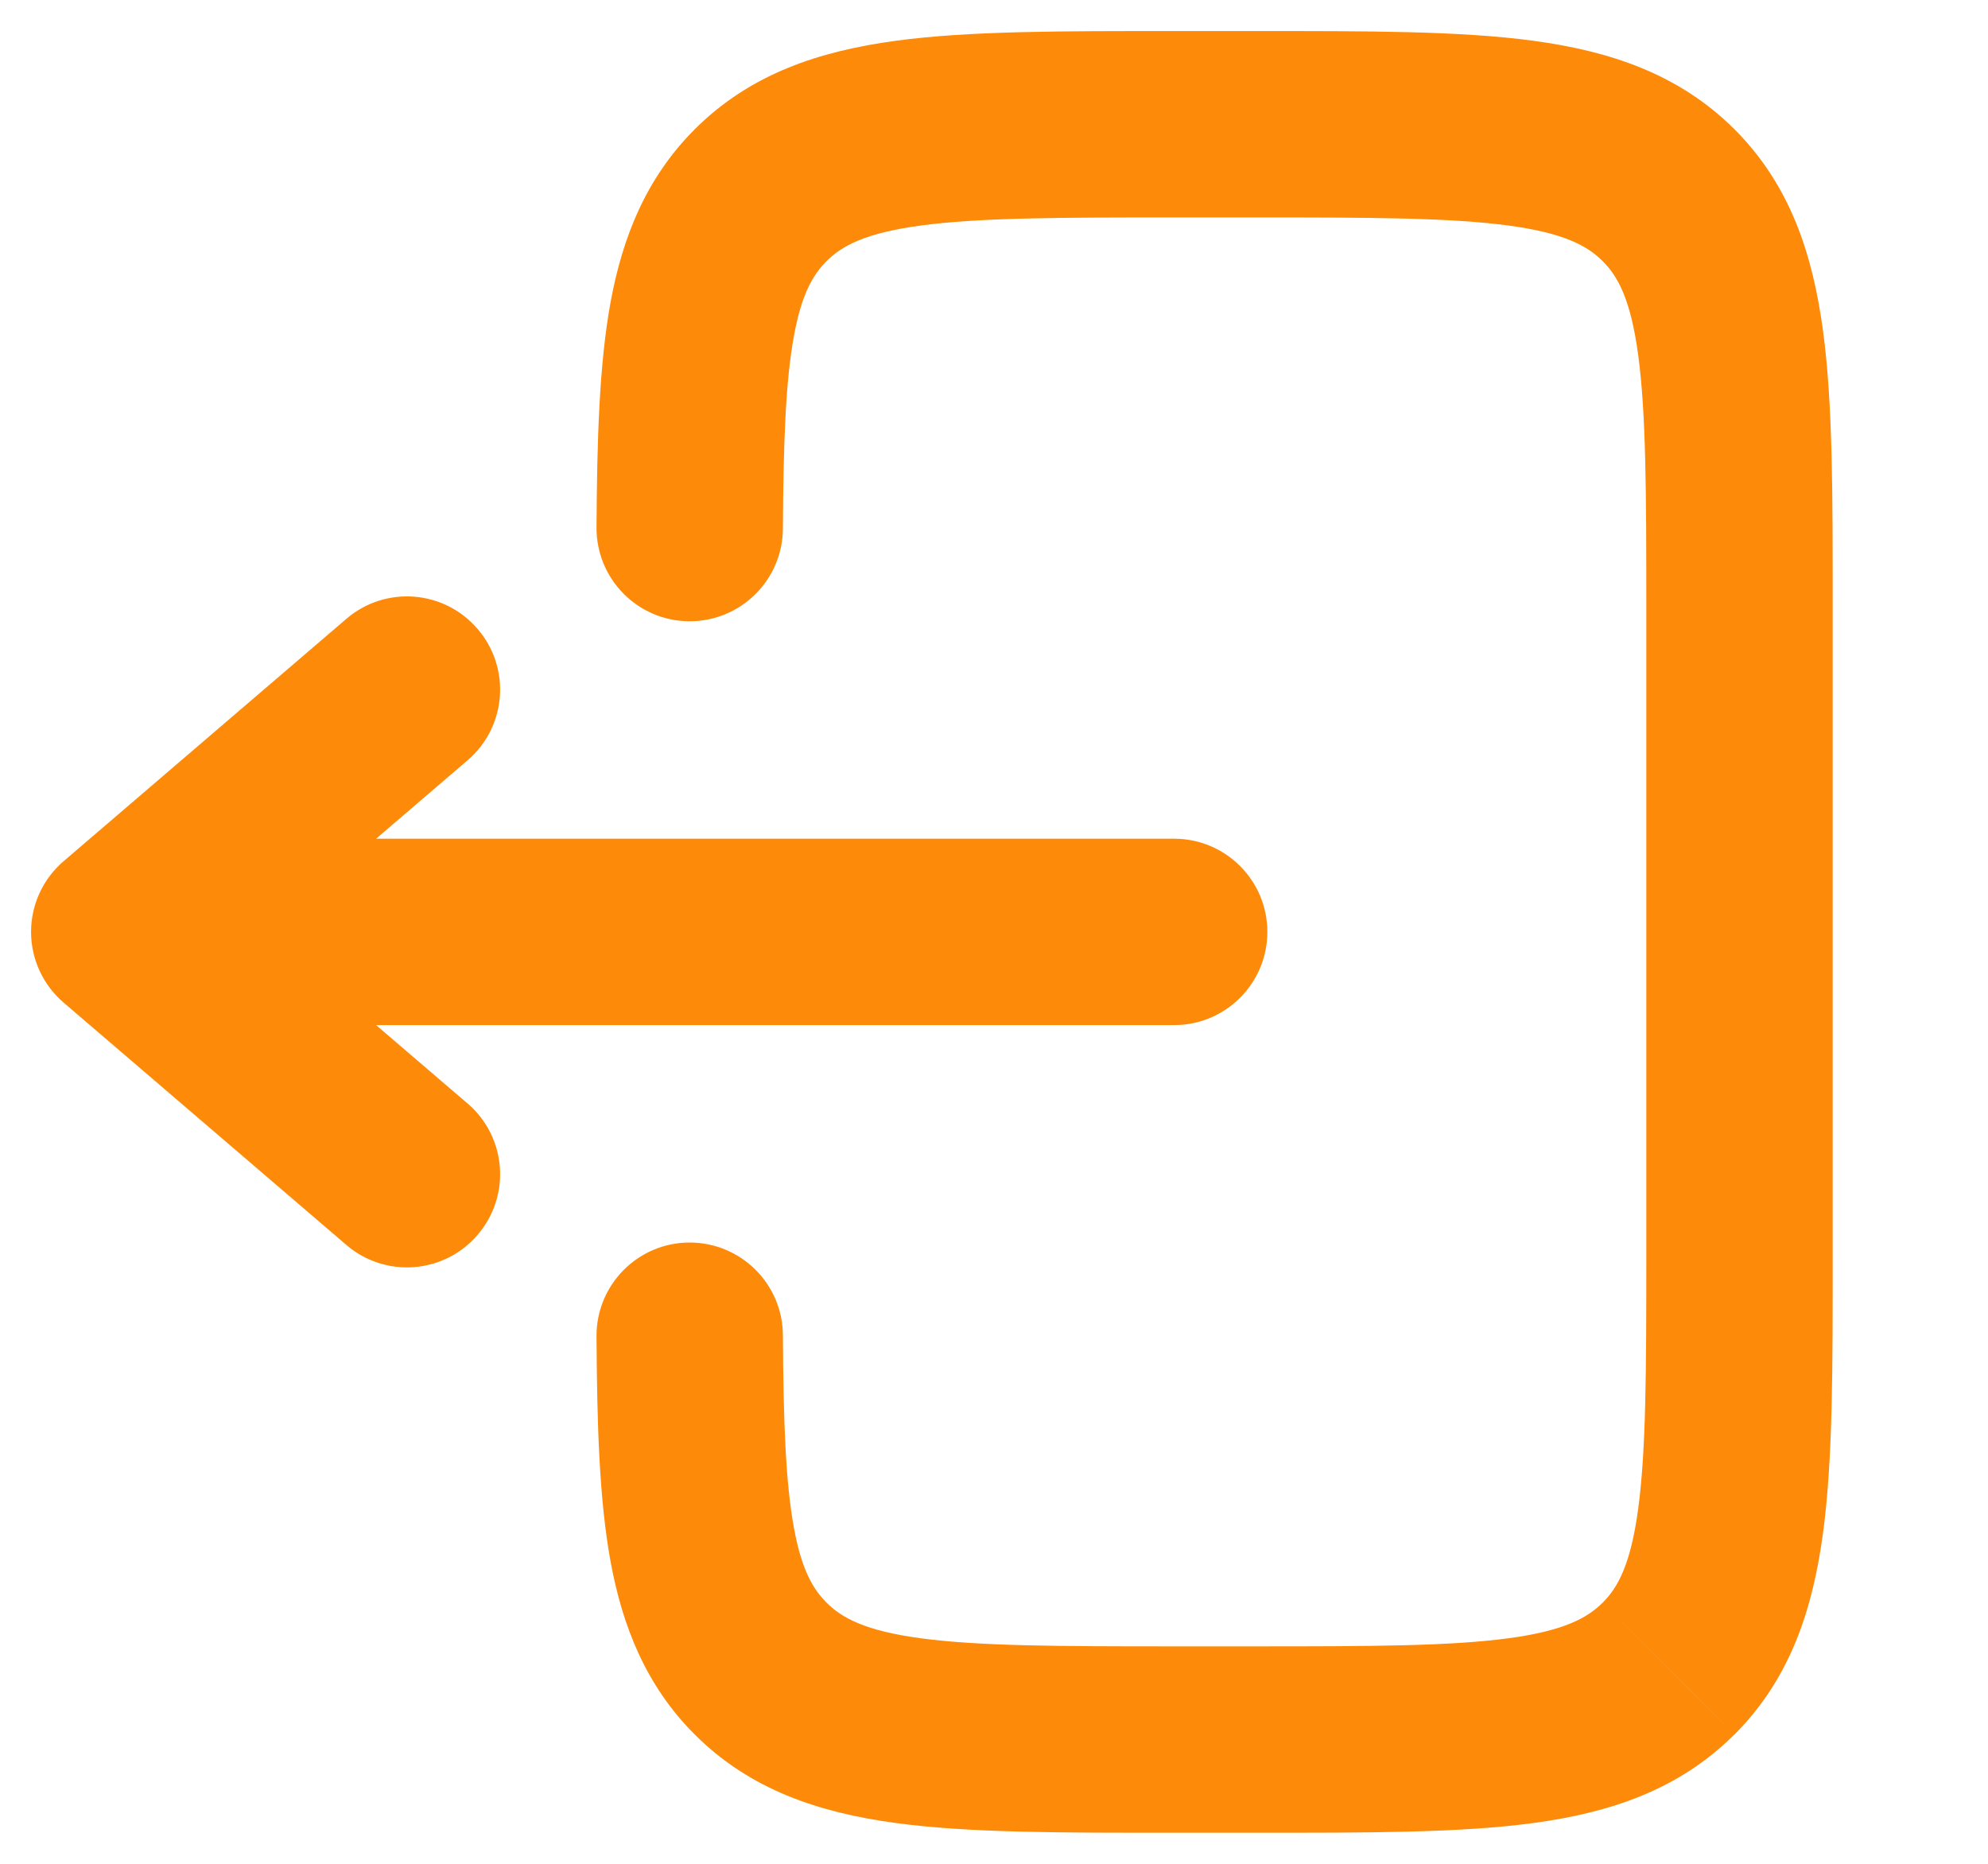
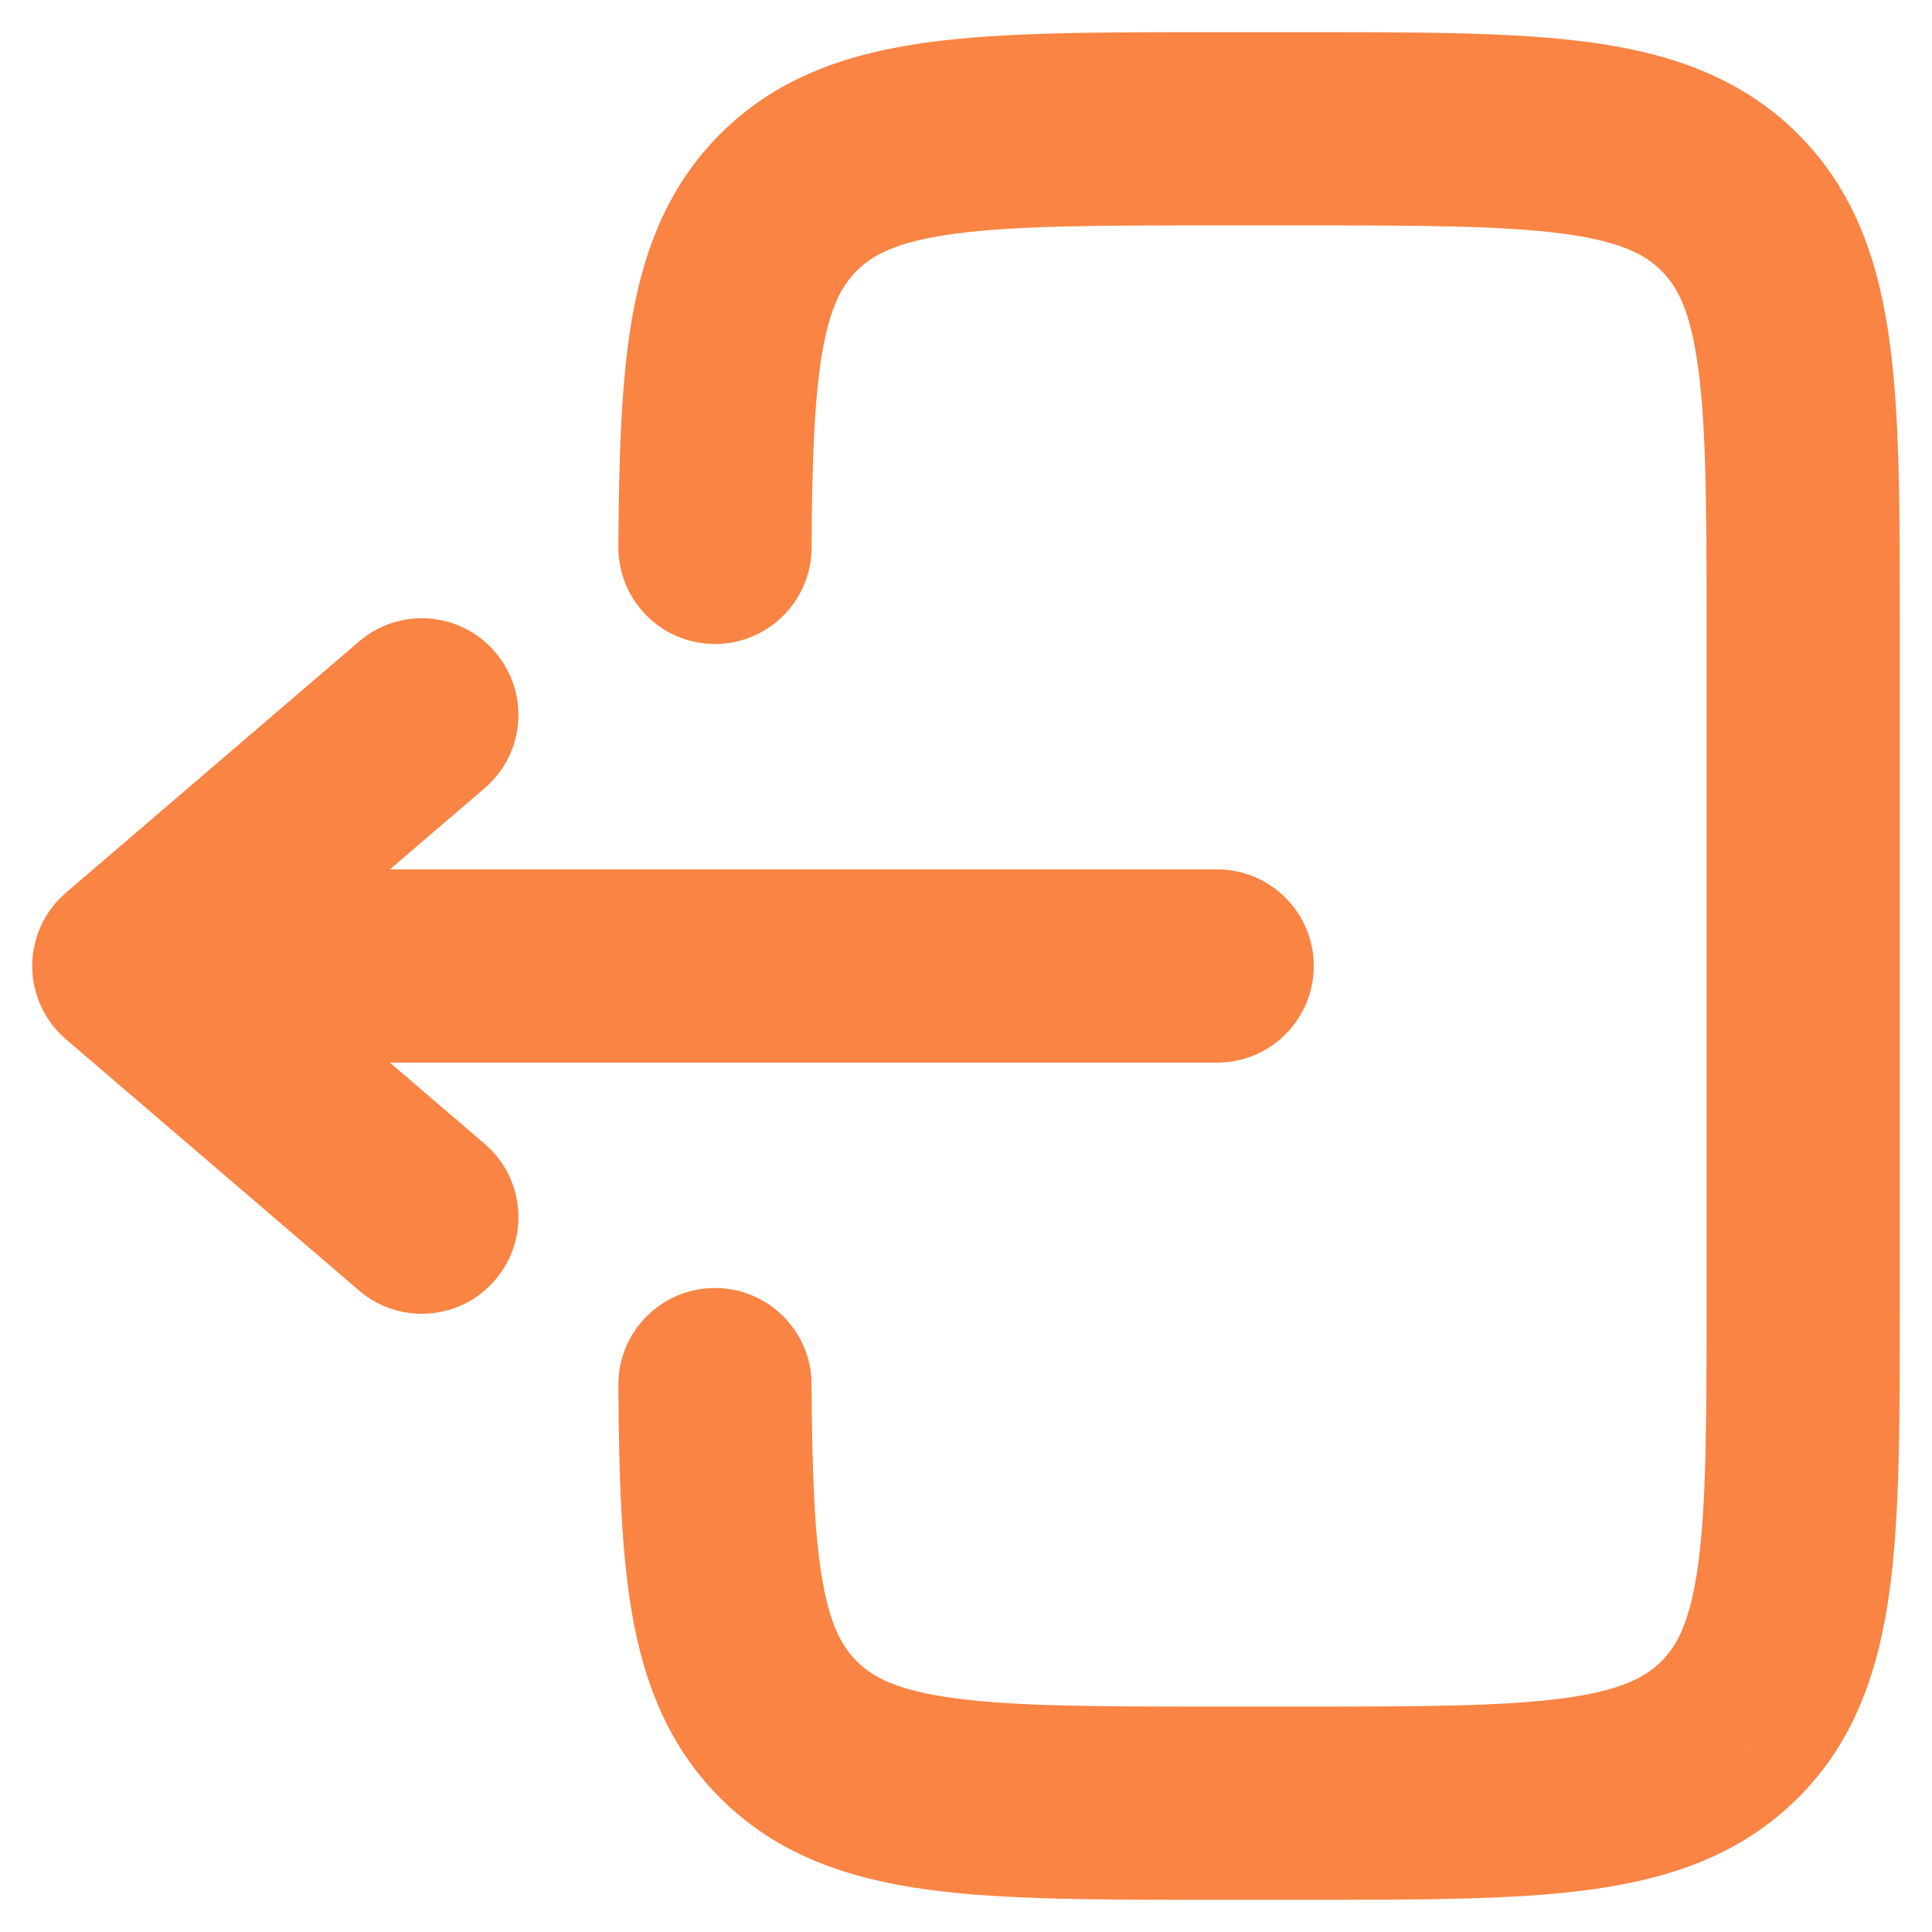
- <svg xmlns="http://www.w3.org/2000/svg" width="16" height="15" viewBox="0 0 16 15" fill="none">
-   <path d="M4.801 4.246C4.799 4.66 5.133 4.998 5.547 5C5.961 5.002 6.299 4.668 6.301 4.254L4.801 4.246ZM13.429 13.429L13.959 13.959L13.96 13.959L13.429 13.429ZM6.301 10.746C6.299 10.332 5.961 9.998 5.547 10C5.133 10.002 4.799 10.34 4.801 10.754L6.301 10.746ZM9.45 8.25C9.864 8.25 10.2 7.914 10.2 7.5C10.2 7.086 9.864 6.75 9.45 6.75V8.25ZM1 7.5L0.512 6.931C0.346 7.073 0.25 7.281 0.25 7.5C0.25 7.719 0.346 7.927 0.512 8.069L1 7.5ZM3.763 6.119C4.078 5.85 4.114 5.376 3.844 5.062C3.575 4.747 3.101 4.711 2.787 4.981L3.763 6.119ZM2.787 10.019C3.101 10.289 3.575 10.253 3.844 9.938C4.114 9.624 4.078 9.15 3.763 8.881L2.787 10.019ZM6.301 4.254C6.305 3.541 6.324 3.06 6.39 2.703C6.451 2.368 6.543 2.211 6.652 2.102L5.591 1.041C5.201 1.431 5.011 1.906 4.914 2.432C4.822 2.937 4.805 3.545 4.801 4.246L6.301 4.254ZM6.652 2.102C6.775 1.979 6.963 1.875 7.411 1.815C7.88 1.752 8.51 1.75 9.45 1.75V0.25C8.552 0.25 7.803 0.248 7.211 0.328C6.596 0.411 6.039 0.593 5.591 1.041L6.652 2.102ZM9.45 1.75H10.1V0.25H9.45V1.75ZM10.1 1.75C11.041 1.75 11.671 1.752 12.14 1.815C12.588 1.875 12.776 1.979 12.899 2.102L13.96 1.041C13.511 0.593 12.954 0.411 12.34 0.328C11.747 0.248 10.998 0.25 10.1 0.25V1.75ZM12.899 2.102C13.022 2.224 13.125 2.412 13.185 2.86C13.248 3.33 13.25 3.96 13.25 4.9H14.75C14.75 4.002 14.752 3.253 14.672 2.661C14.589 2.046 14.408 1.489 13.96 1.041L12.899 2.102ZM13.25 4.9V10.1H14.75V4.9H13.25ZM13.25 10.1C13.25 11.04 13.248 11.67 13.185 12.14C13.125 12.588 13.022 12.776 12.899 12.898L13.96 13.959C14.408 13.511 14.589 12.954 14.672 12.339C14.752 11.747 14.75 10.998 14.75 10.1H13.25ZM12.899 12.898C12.776 13.021 12.587 13.125 12.14 13.185C11.67 13.248 11.041 13.25 10.1 13.25V14.75C10.998 14.75 11.747 14.752 12.34 14.672C12.954 14.589 13.511 14.407 13.959 13.959L12.899 12.898ZM10.1 13.25H9.45V14.75H10.1V13.25ZM9.45 13.25C8.51 13.25 7.88 13.248 7.411 13.185C6.963 13.125 6.775 13.021 6.652 12.898L5.591 13.959C6.039 14.407 6.596 14.589 7.211 14.672C7.803 14.752 8.552 14.75 9.45 14.75V13.25ZM6.652 12.898C6.543 12.789 6.451 12.632 6.39 12.297C6.324 11.94 6.305 11.459 6.301 10.746L4.801 10.754C4.805 11.455 4.822 12.063 4.914 12.568C5.011 13.094 5.201 13.569 5.591 13.959L6.652 12.898ZM9.45 6.75H1V8.25H9.45V6.75ZM1.488 8.069L3.763 6.119L2.787 4.981L0.512 6.931L1.488 8.069ZM0.512 8.069L2.787 10.019L3.763 8.881L1.488 6.931L0.512 8.069Z" fill="#FD8A09" />
+ <svg xmlns="http://www.w3.org/2000/svg" width="15" height="15" viewBox="0 0 15 15" fill="none">
+   <path d="M4.801 4.246C4.799 4.66 5.133 4.998 5.547 5C5.961 5.002 6.299 4.668 6.301 4.254L4.801 4.246ZM13.429 13.429L13.959 13.959L13.96 13.959L13.429 13.429ZM6.301 10.746C6.299 10.332 5.961 9.998 5.547 10C5.133 10.002 4.799 10.34 4.801 10.754L6.301 10.746ZM9.45 8.25C9.864 8.25 10.2 7.914 10.2 7.5C10.2 7.086 9.864 6.75 9.45 6.75V8.25ZM1 7.5L0.512 6.931C0.346 7.073 0.25 7.281 0.25 7.5C0.25 7.719 0.346 7.927 0.512 8.069L1 7.5ZM3.763 6.119C4.078 5.85 4.114 5.376 3.844 5.062C3.575 4.747 3.101 4.711 2.787 4.981L3.763 6.119ZM2.787 10.019C3.101 10.289 3.575 10.253 3.844 9.938C4.114 9.624 4.078 9.15 3.763 8.881L2.787 10.019ZM6.301 4.254C6.305 3.541 6.324 3.06 6.39 2.703C6.451 2.368 6.543 2.211 6.652 2.102L5.591 1.041C5.201 1.431 5.011 1.906 4.914 2.432C4.822 2.937 4.805 3.545 4.801 4.246L6.301 4.254ZM6.652 2.102C6.775 1.979 6.963 1.875 7.411 1.815C7.88 1.752 8.51 1.75 9.45 1.75V0.25C8.552 0.25 7.803 0.248 7.211 0.328C6.596 0.411 6.039 0.593 5.591 1.041L6.652 2.102ZM9.45 1.75H10.1V0.25H9.45V1.75ZM10.1 1.75C11.041 1.75 11.671 1.752 12.14 1.815C12.588 1.875 12.776 1.979 12.899 2.102L13.96 1.041C13.511 0.593 12.954 0.411 12.34 0.328C11.747 0.248 10.998 0.25 10.1 0.25V1.75ZM12.899 2.102C13.022 2.224 13.125 2.412 13.185 2.86C13.248 3.33 13.25 3.96 13.25 4.9H14.75C14.75 4.002 14.752 3.253 14.672 2.661C14.589 2.046 14.408 1.489 13.96 1.041L12.899 2.102ZM13.25 4.9V10.1H14.75V4.9H13.25ZM13.25 10.1C13.25 11.04 13.248 11.67 13.185 12.14C13.125 12.588 13.022 12.776 12.899 12.898L13.96 13.959C14.408 13.511 14.589 12.954 14.672 12.339C14.752 11.747 14.75 10.998 14.75 10.1H13.25ZM12.899 12.898C12.776 13.021 12.587 13.125 12.14 13.185C11.67 13.248 11.041 13.25 10.1 13.25V14.75C10.998 14.75 11.747 14.752 12.34 14.672C12.954 14.589 13.511 14.407 13.959 13.959L12.899 12.898ZM10.1 13.25H9.45V14.75H10.1V13.25ZM9.45 13.25C8.51 13.25 7.88 13.248 7.411 13.185C6.963 13.125 6.775 13.021 6.652 12.898L5.591 13.959C6.039 14.407 6.596 14.589 7.211 14.672C7.803 14.752 8.552 14.75 9.45 14.75V13.25ZM6.652 12.898C6.543 12.789 6.451 12.632 6.39 12.297C6.324 11.94 6.305 11.459 6.301 10.746L4.801 10.754C4.805 11.455 4.822 12.063 4.914 12.568C5.011 13.094 5.201 13.569 5.591 13.959L6.652 12.898ZM9.45 6.75H1V8.25H9.45V6.75ZM1.488 8.069L3.763 6.119L2.787 4.981L0.512 6.931L1.488 8.069ZM0.512 8.069L2.787 10.019L3.763 8.881L1.488 6.931L0.512 8.069Z" fill="#F98443" />
</svg>
